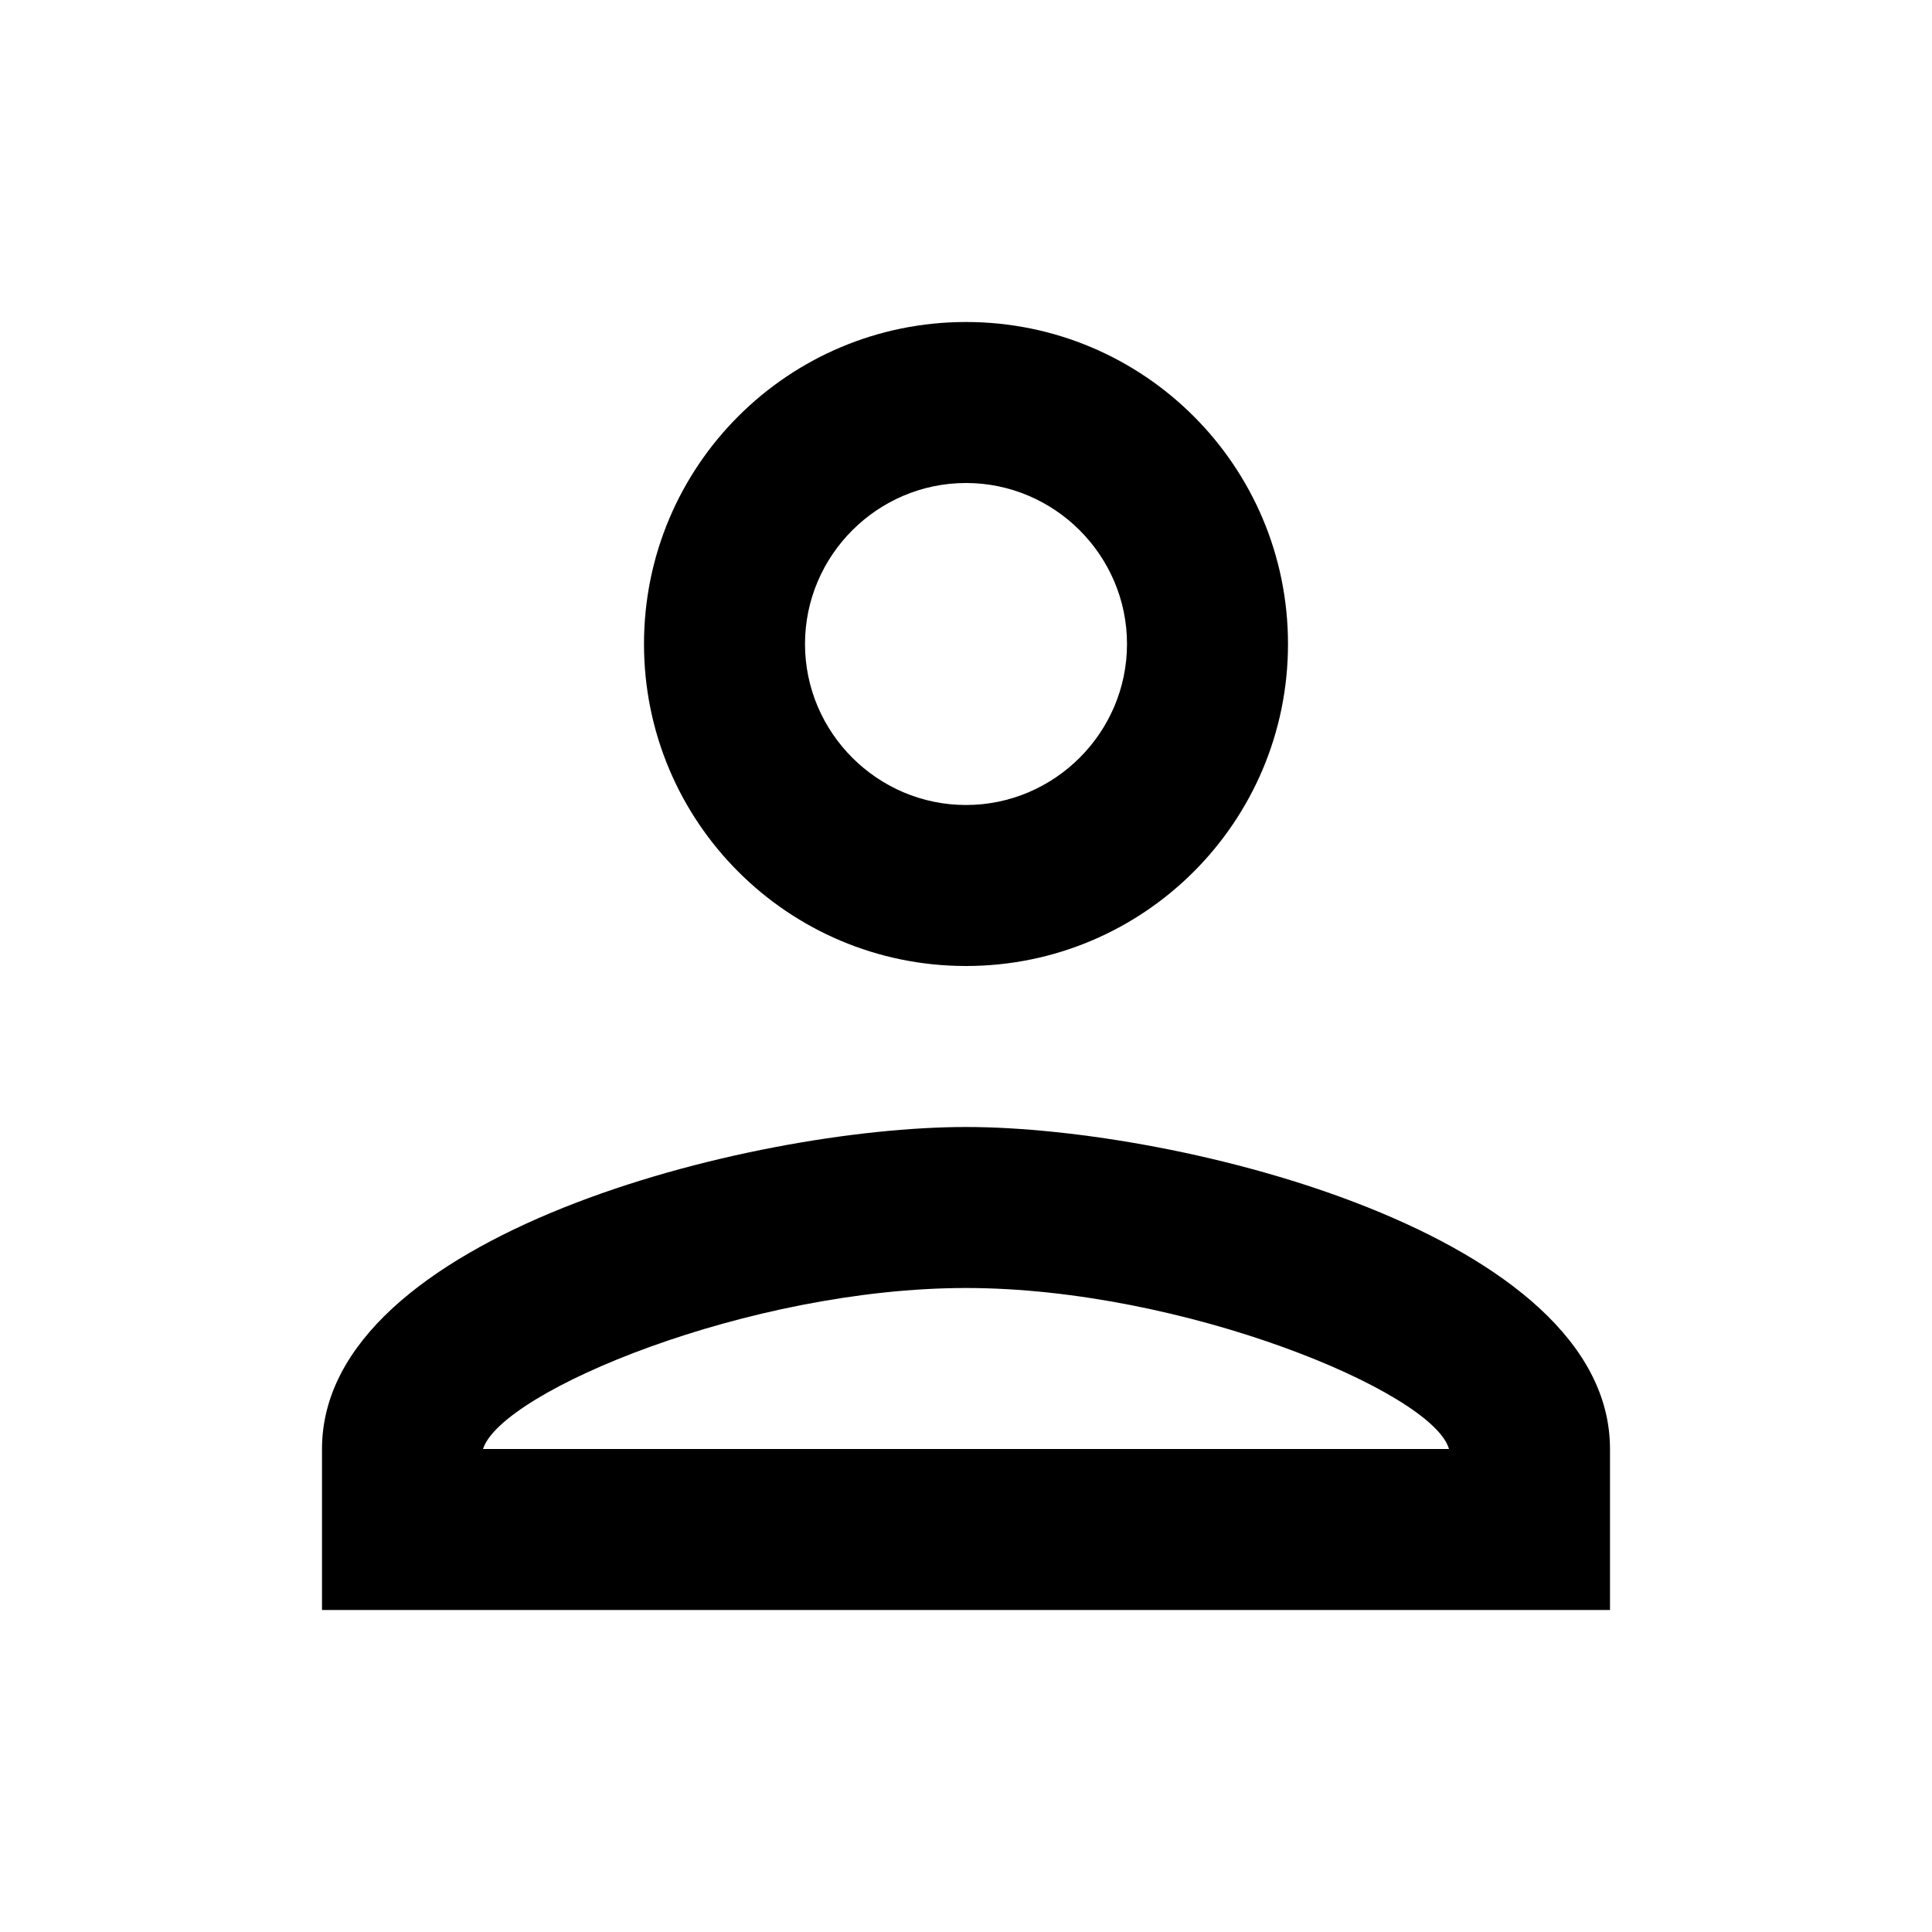
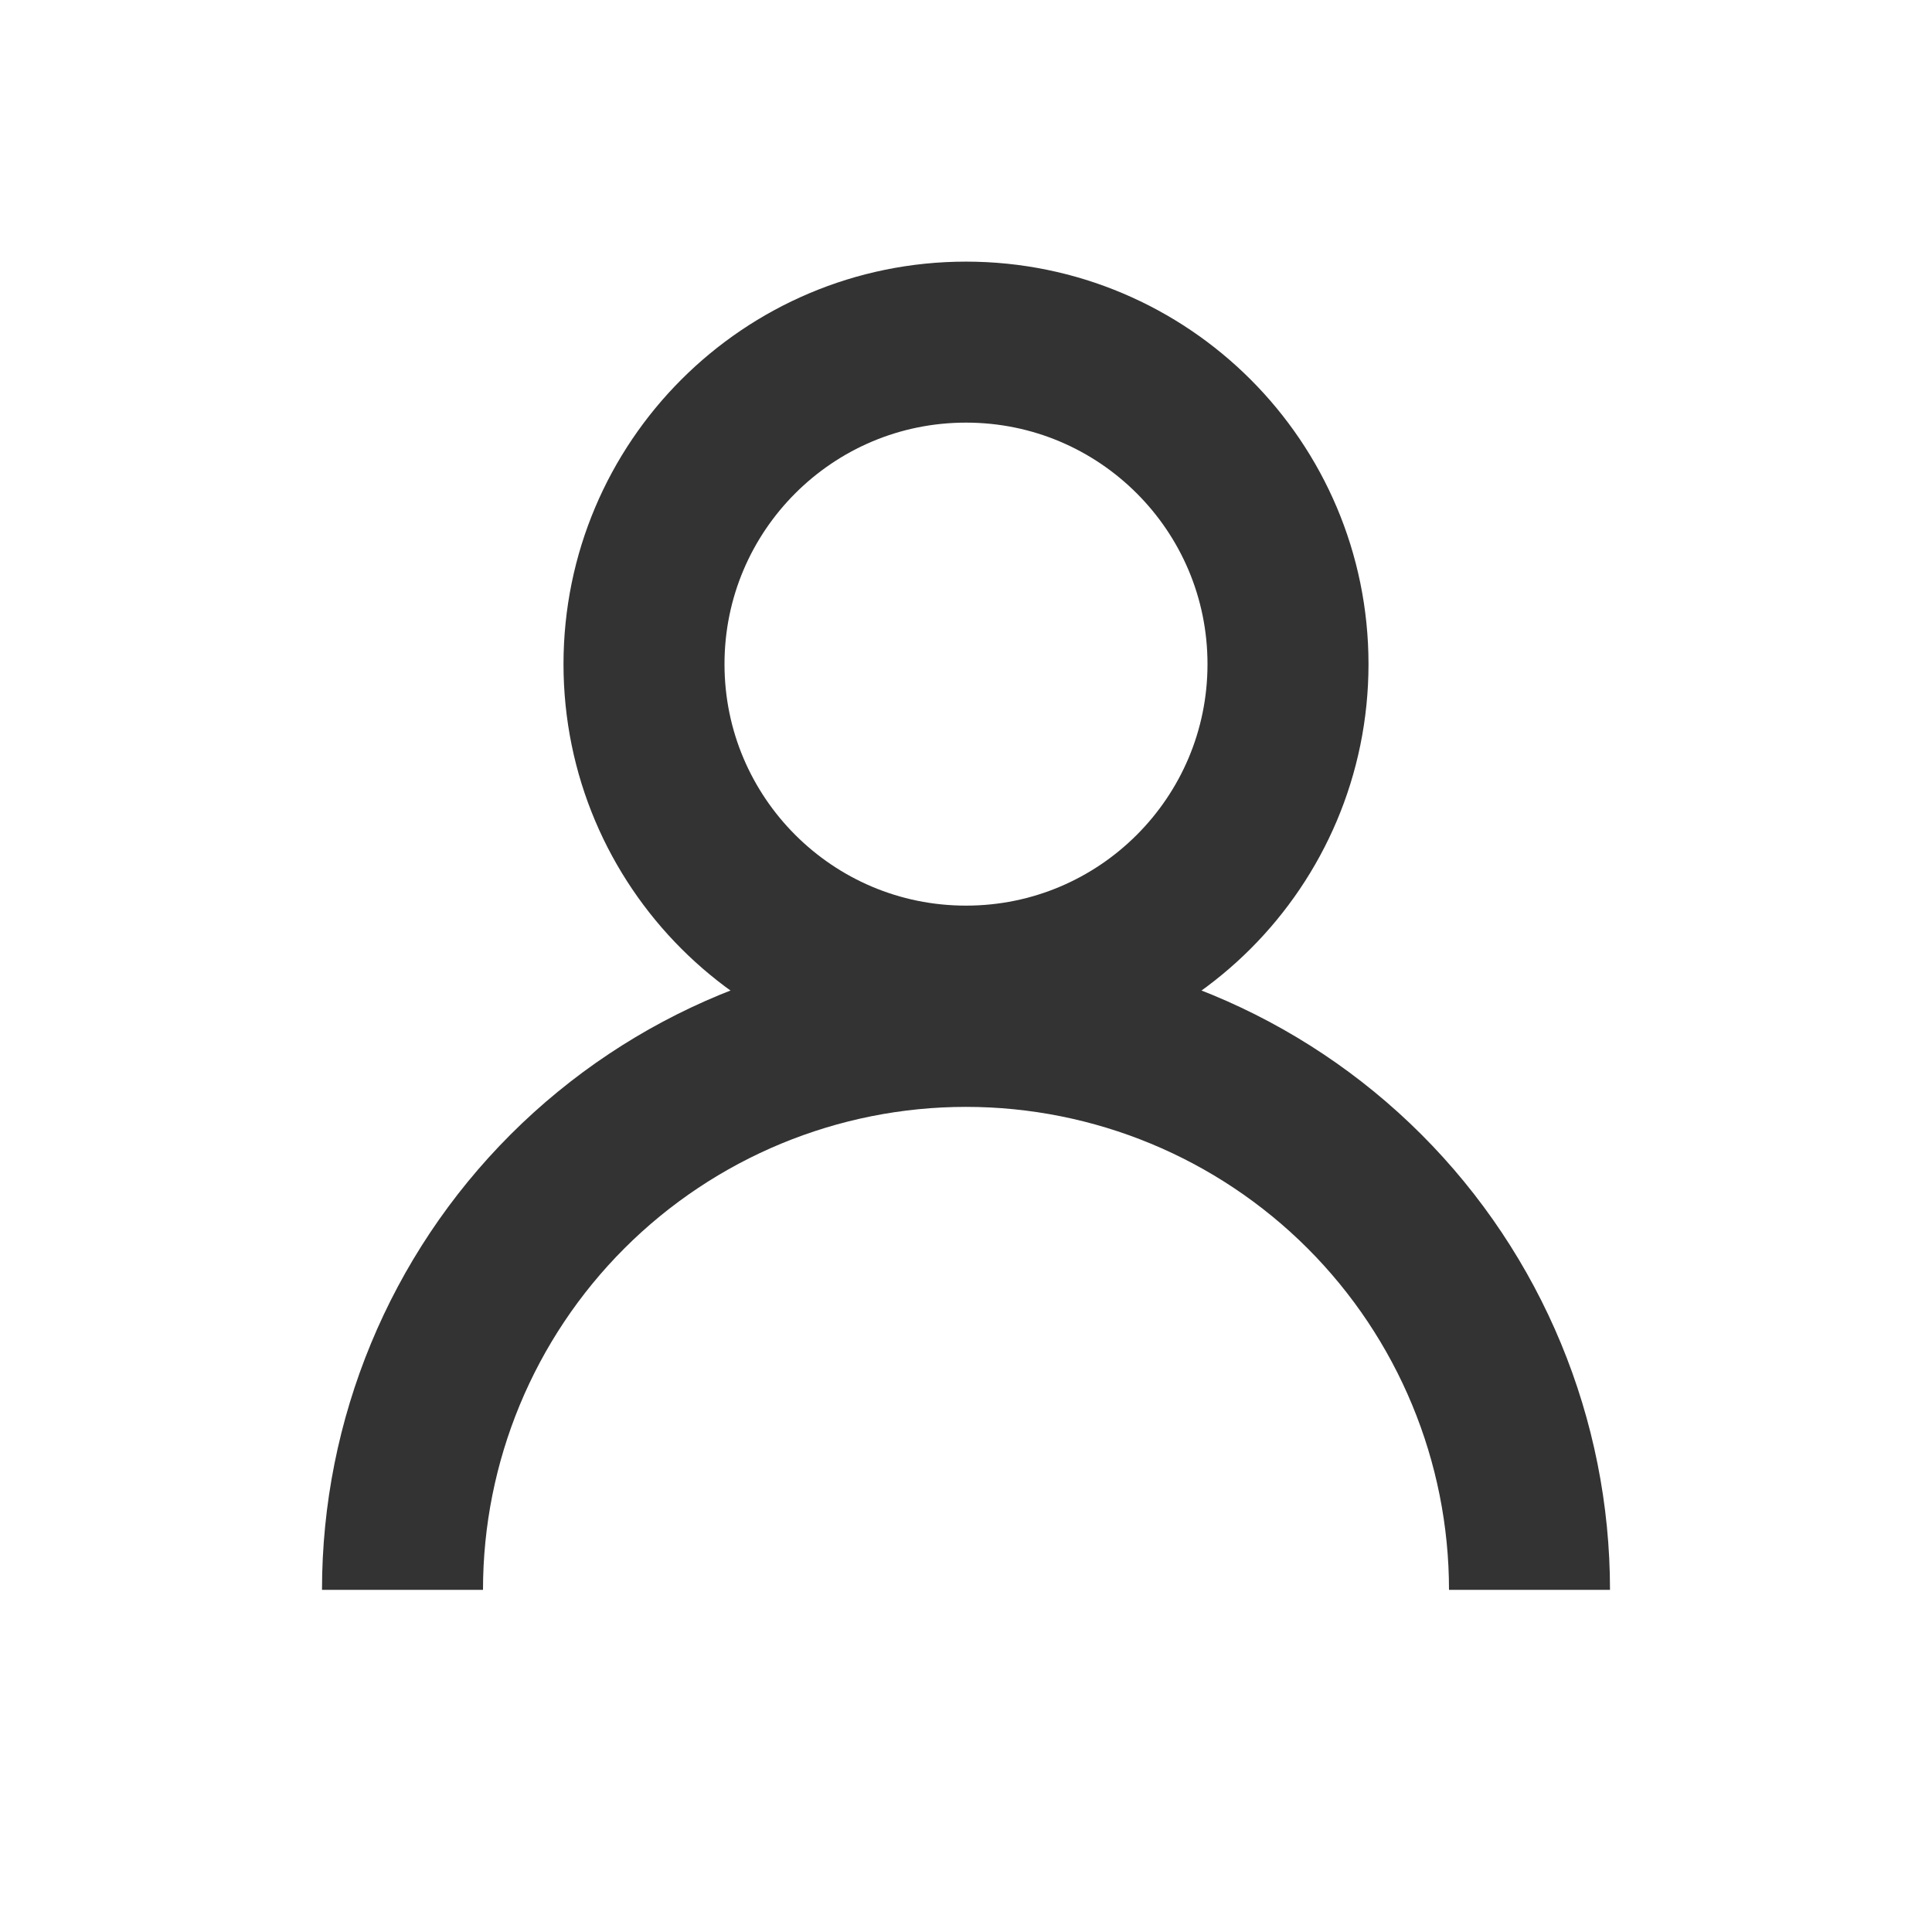
- <svg xmlns="http://www.w3.org/2000/svg" width="24" height="24" viewBox="0 0 24 24" fill="none">
-   <g id="Style=Outlined">
-     <path id="Vector" d="M12 6C13.1 6 14 6.9 14 8C14 9.1 13.1 10 12 10C10.9 10 10 9.1 10 8C10 6.9 10.9 6 12 6ZM12 16C14.7 16 17.8 17.29 18 18H6C6.23 17.28 9.31 16 12 16ZM12 4C9.79 4 8 5.79 8 8C8 10.21 9.79 12 12 12C14.21 12 16 10.21 16 8C16 5.79 14.21 4 12 4ZM12 14C9.33 14 4 15.34 4 18V20H20V18C20 15.34 14.67 14 12 14Z" fill="black" />
-   </g>
+ <svg xmlns="http://www.w3.org/2000/svg" width="100%" height="100%" viewBox="0 0 24 24" fill="none">
+   <circle cx="12" cy="8.25" r="4" stroke="#333333" stroke-width="2" />
+   <path d="M19 19.75C19 17.893 18.262 16.113 16.95 14.8C15.637 13.488 13.857 12.75 12 12.75C10.143 12.75 8.363 13.488 7.05 14.8C5.737 16.113 5 17.893 5 19.75" stroke="#333333" stroke-width="2" />
</svg>
